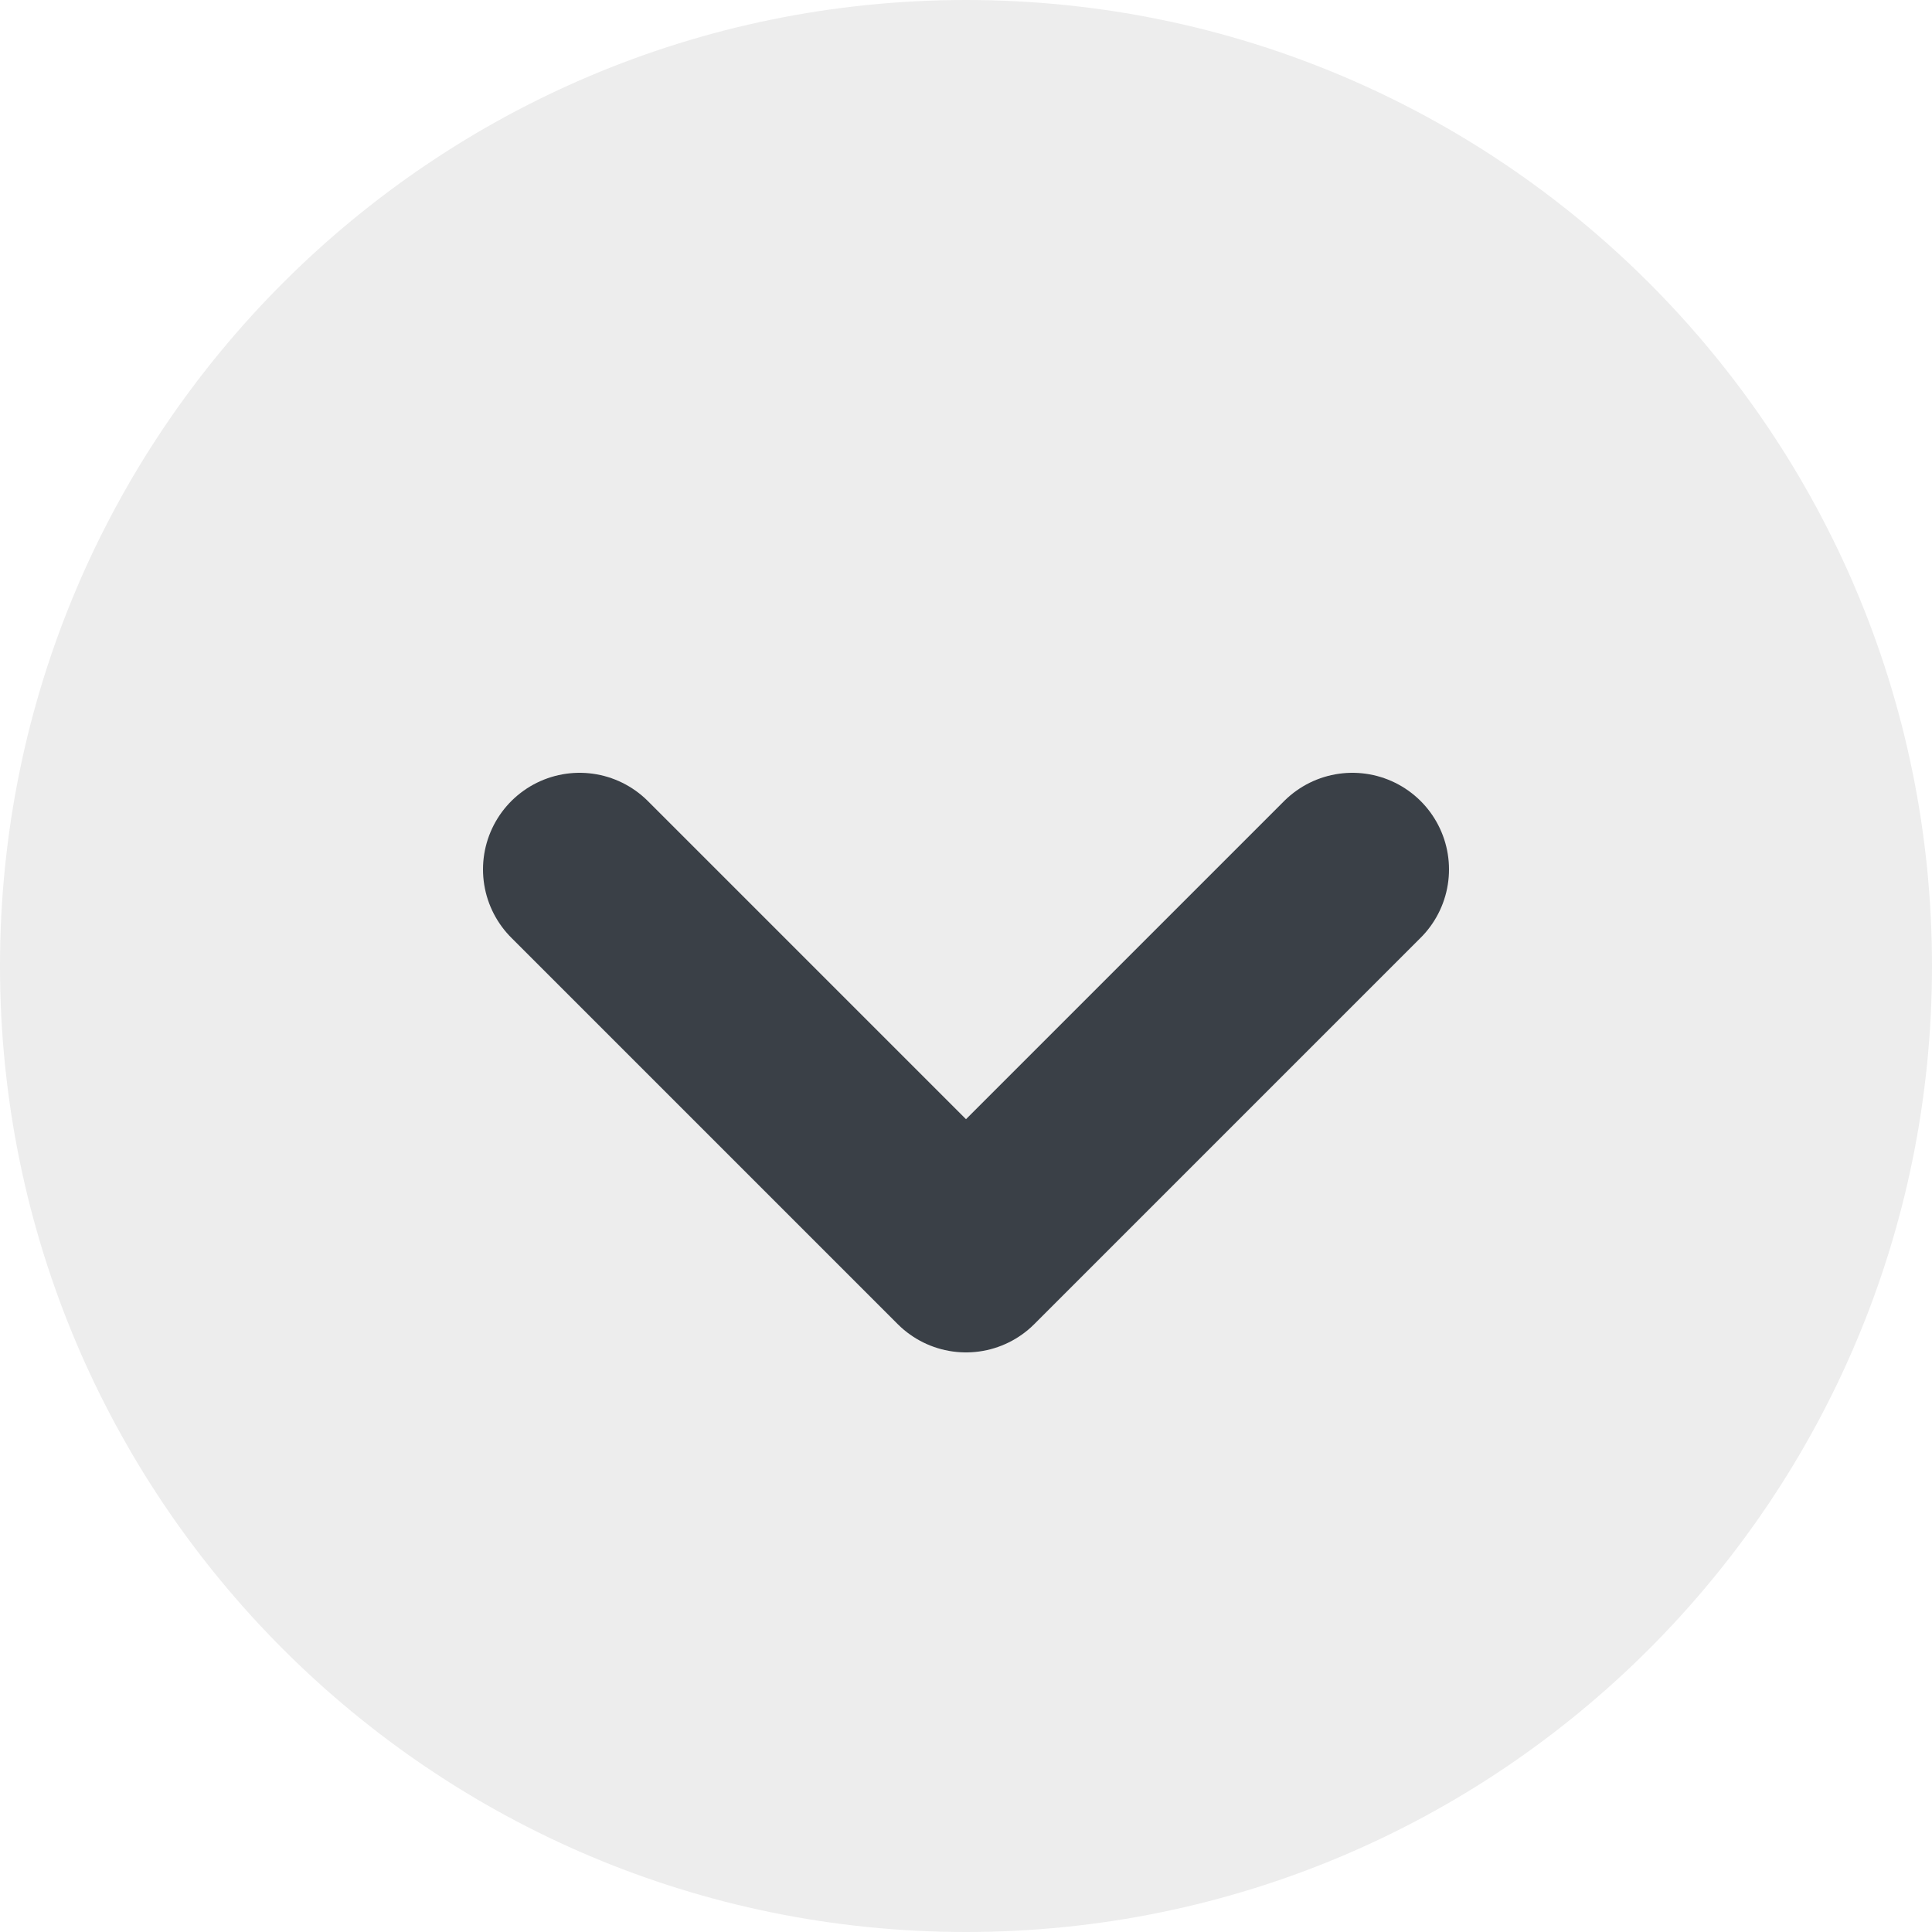
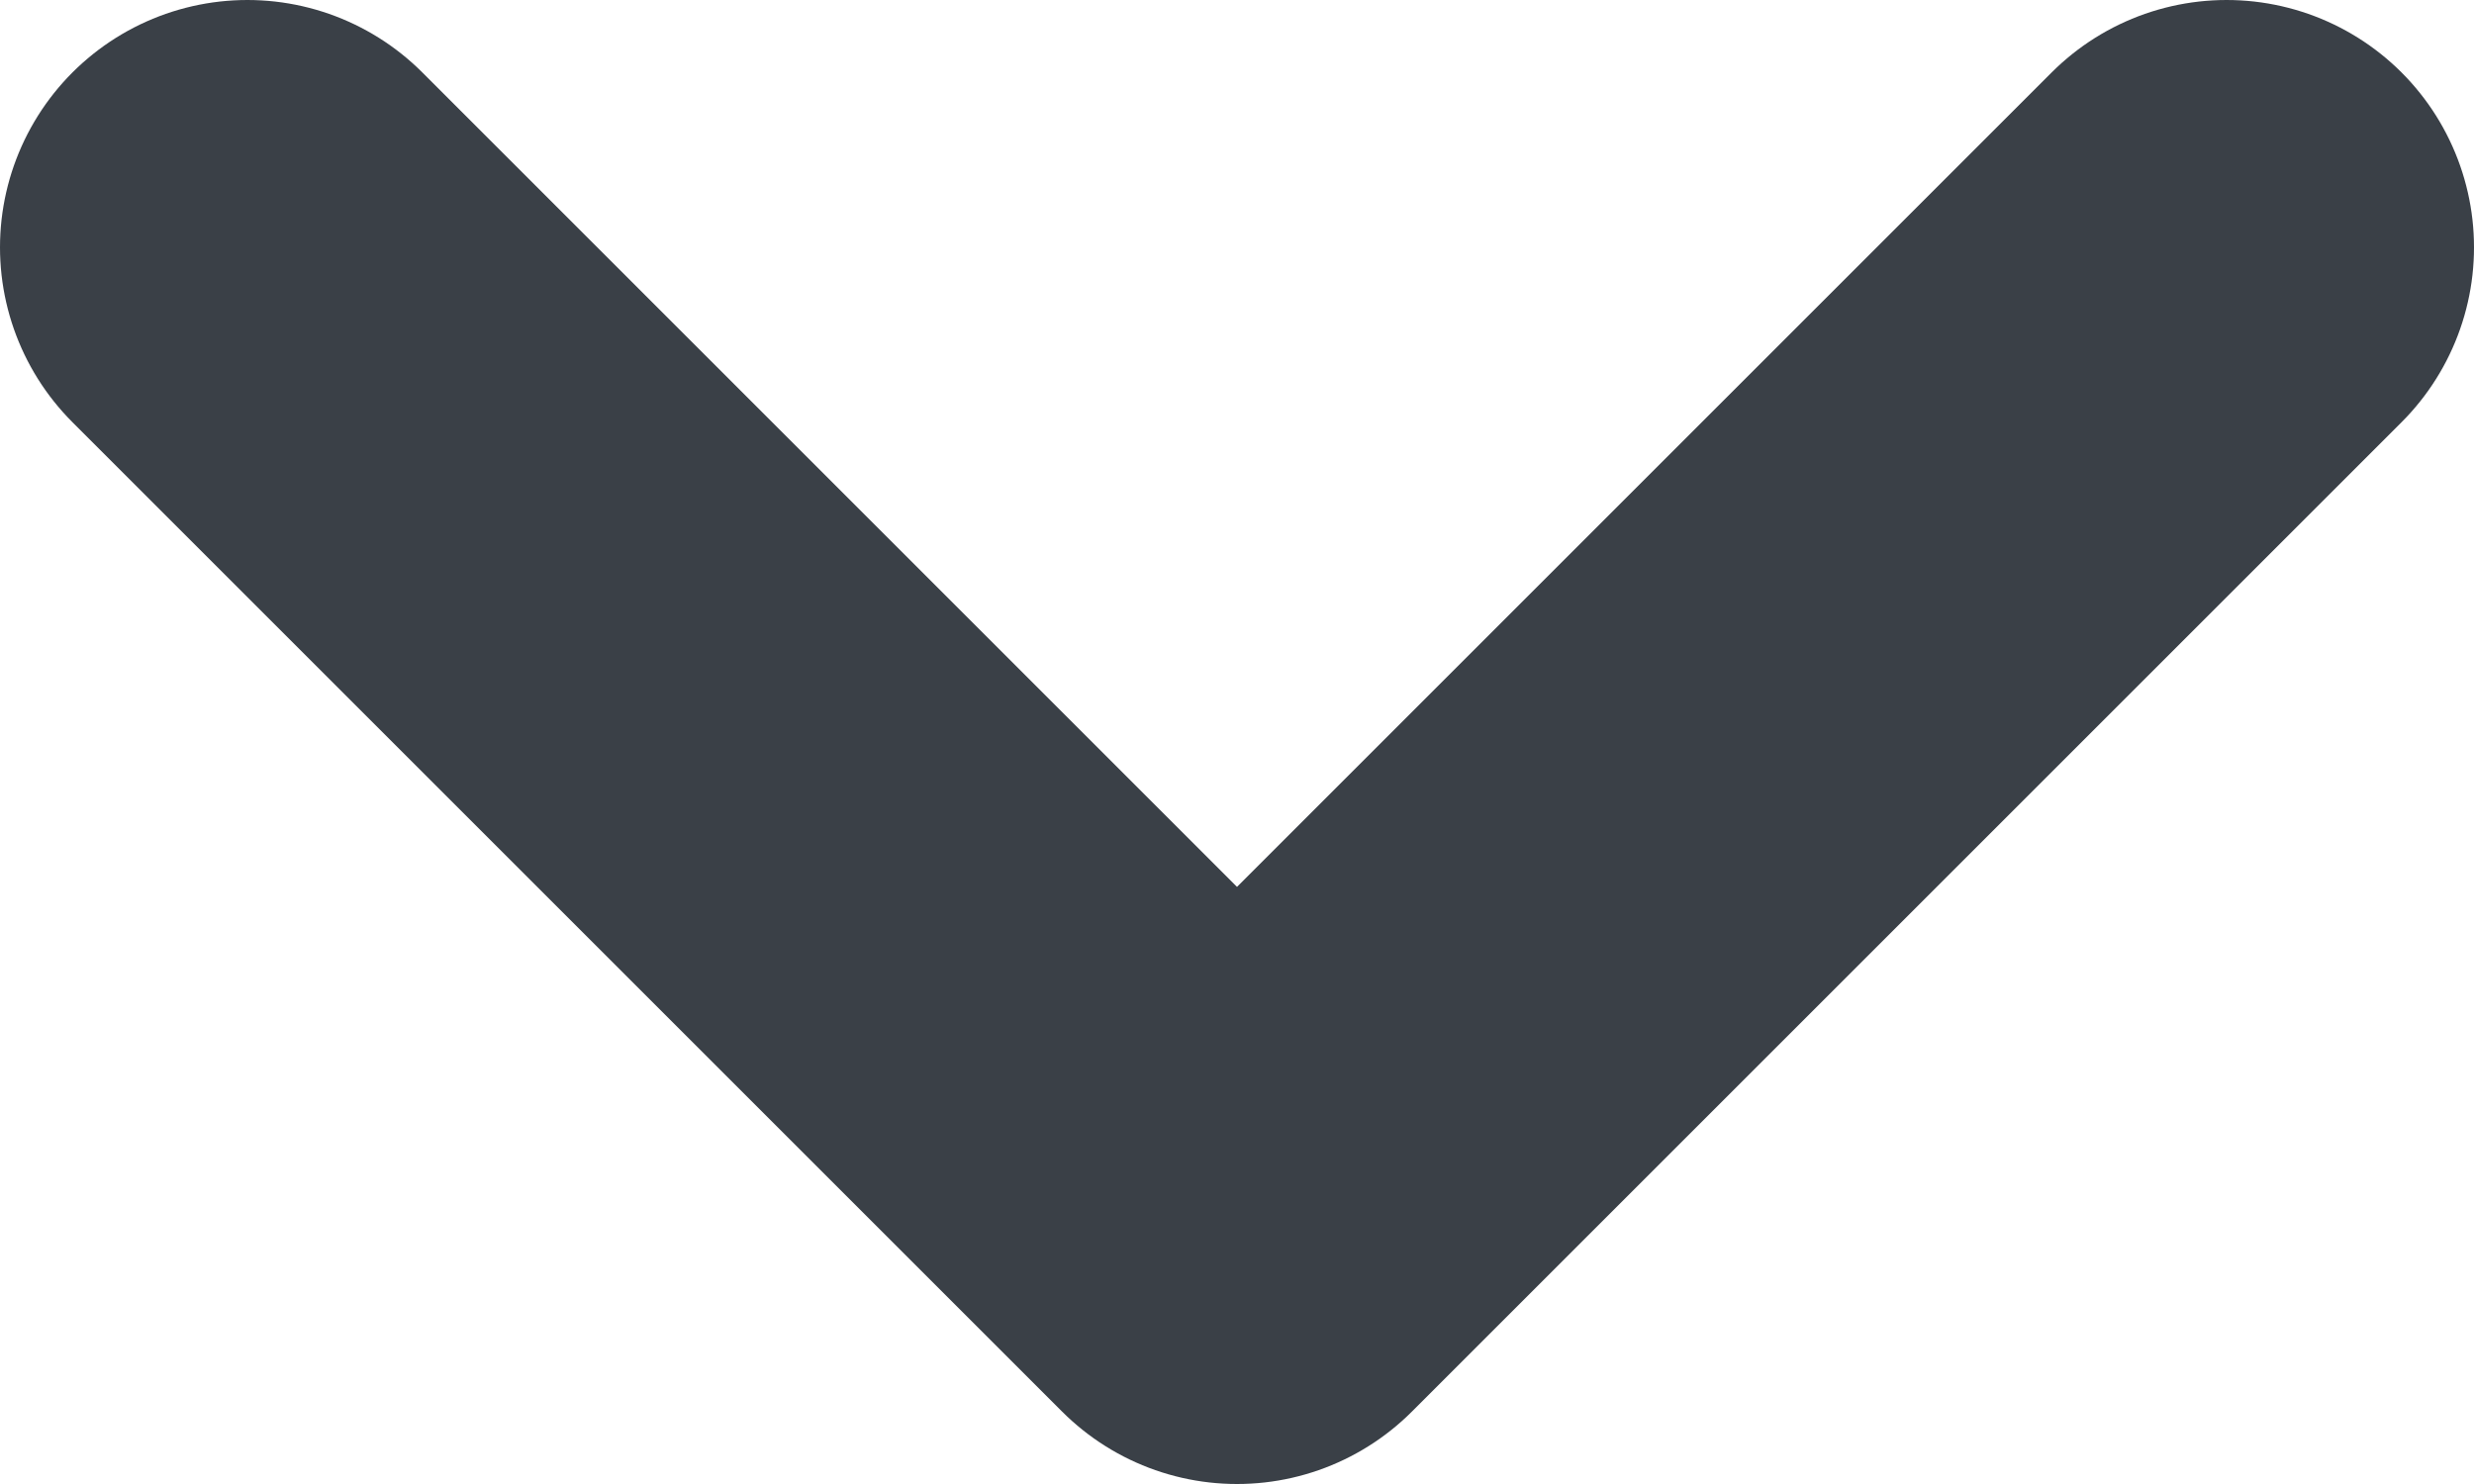
- <svg xmlns="http://www.w3.org/2000/svg" width="20" height="20" viewBox="0 0 20 20" fill="none">
-   <circle cx="10" cy="10" r="10" fill="#EDEDED" />
-   <path d="M14 9L10 13L6 9" stroke="#3A4047" stroke-width="2" stroke-linecap="round" stroke-linejoin="round" />
+ <svg xmlns="http://www.w3.org/2000/svg" width="10" height="6" viewBox="0 0 10 6" fill="none">
+   <path d="M9 1L5 5L1 1" stroke="#3A4047" stroke-width="2" stroke-linecap="round" stroke-linejoin="round" />
</svg>
